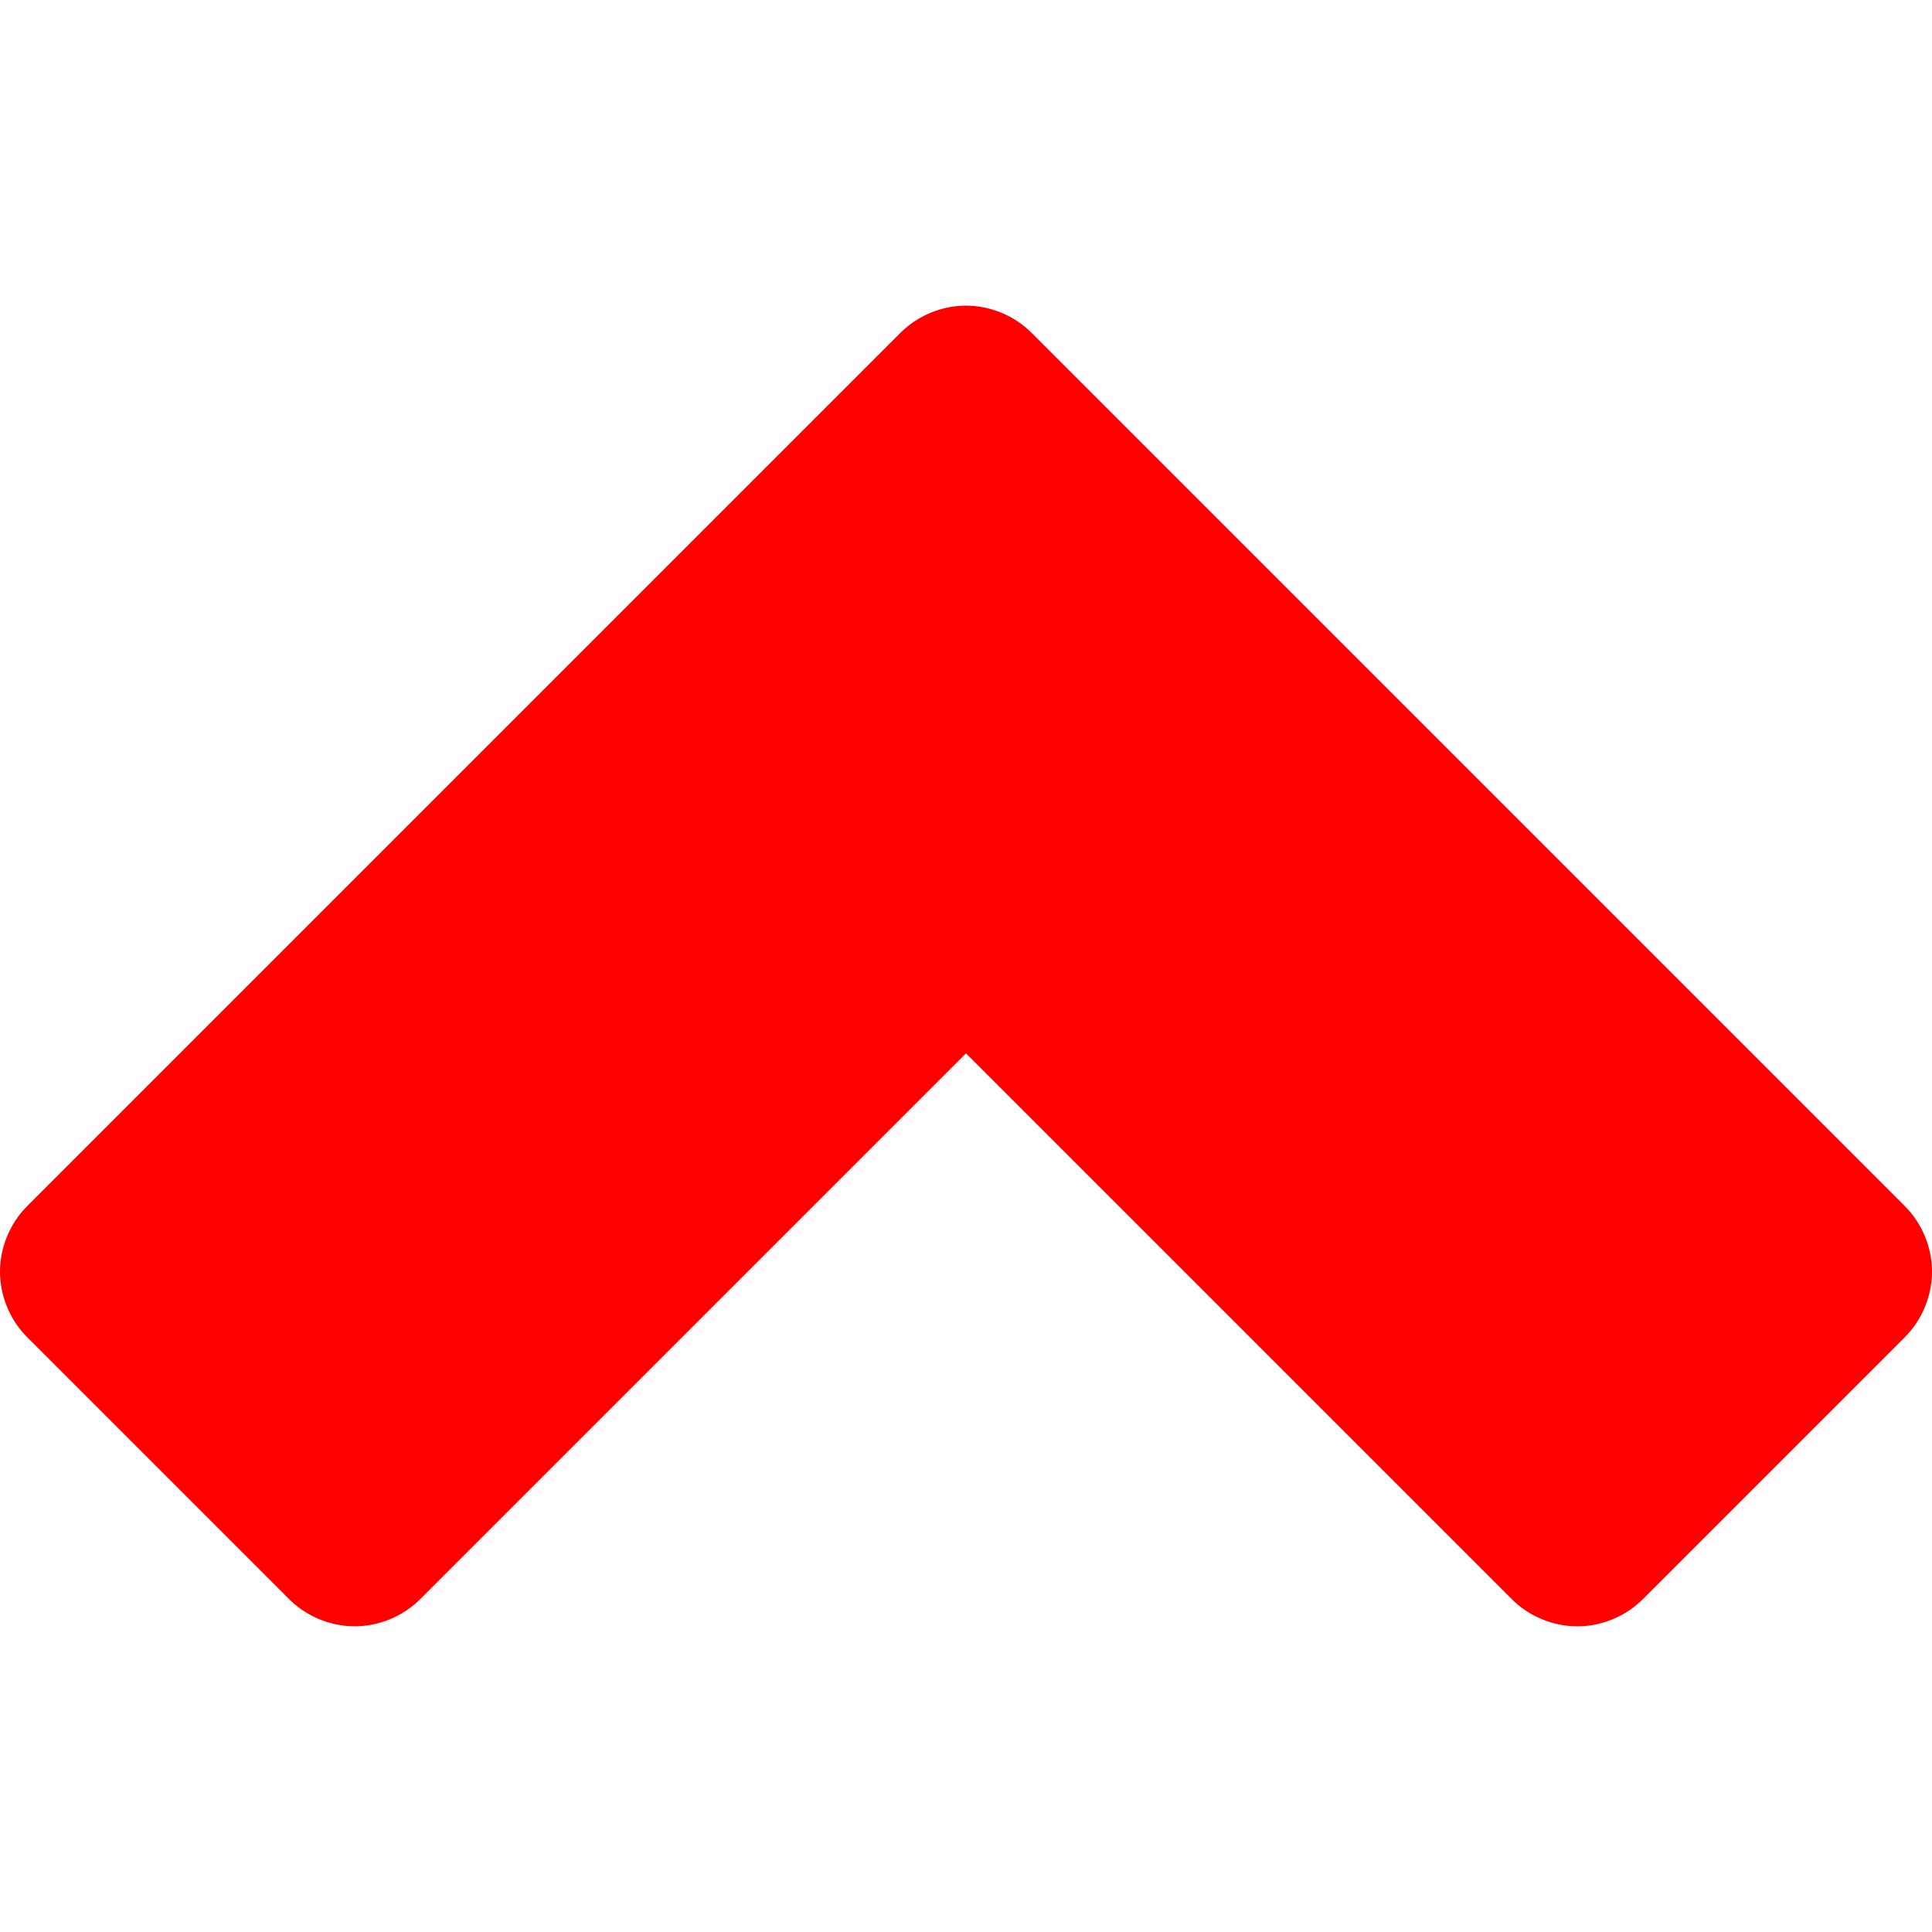
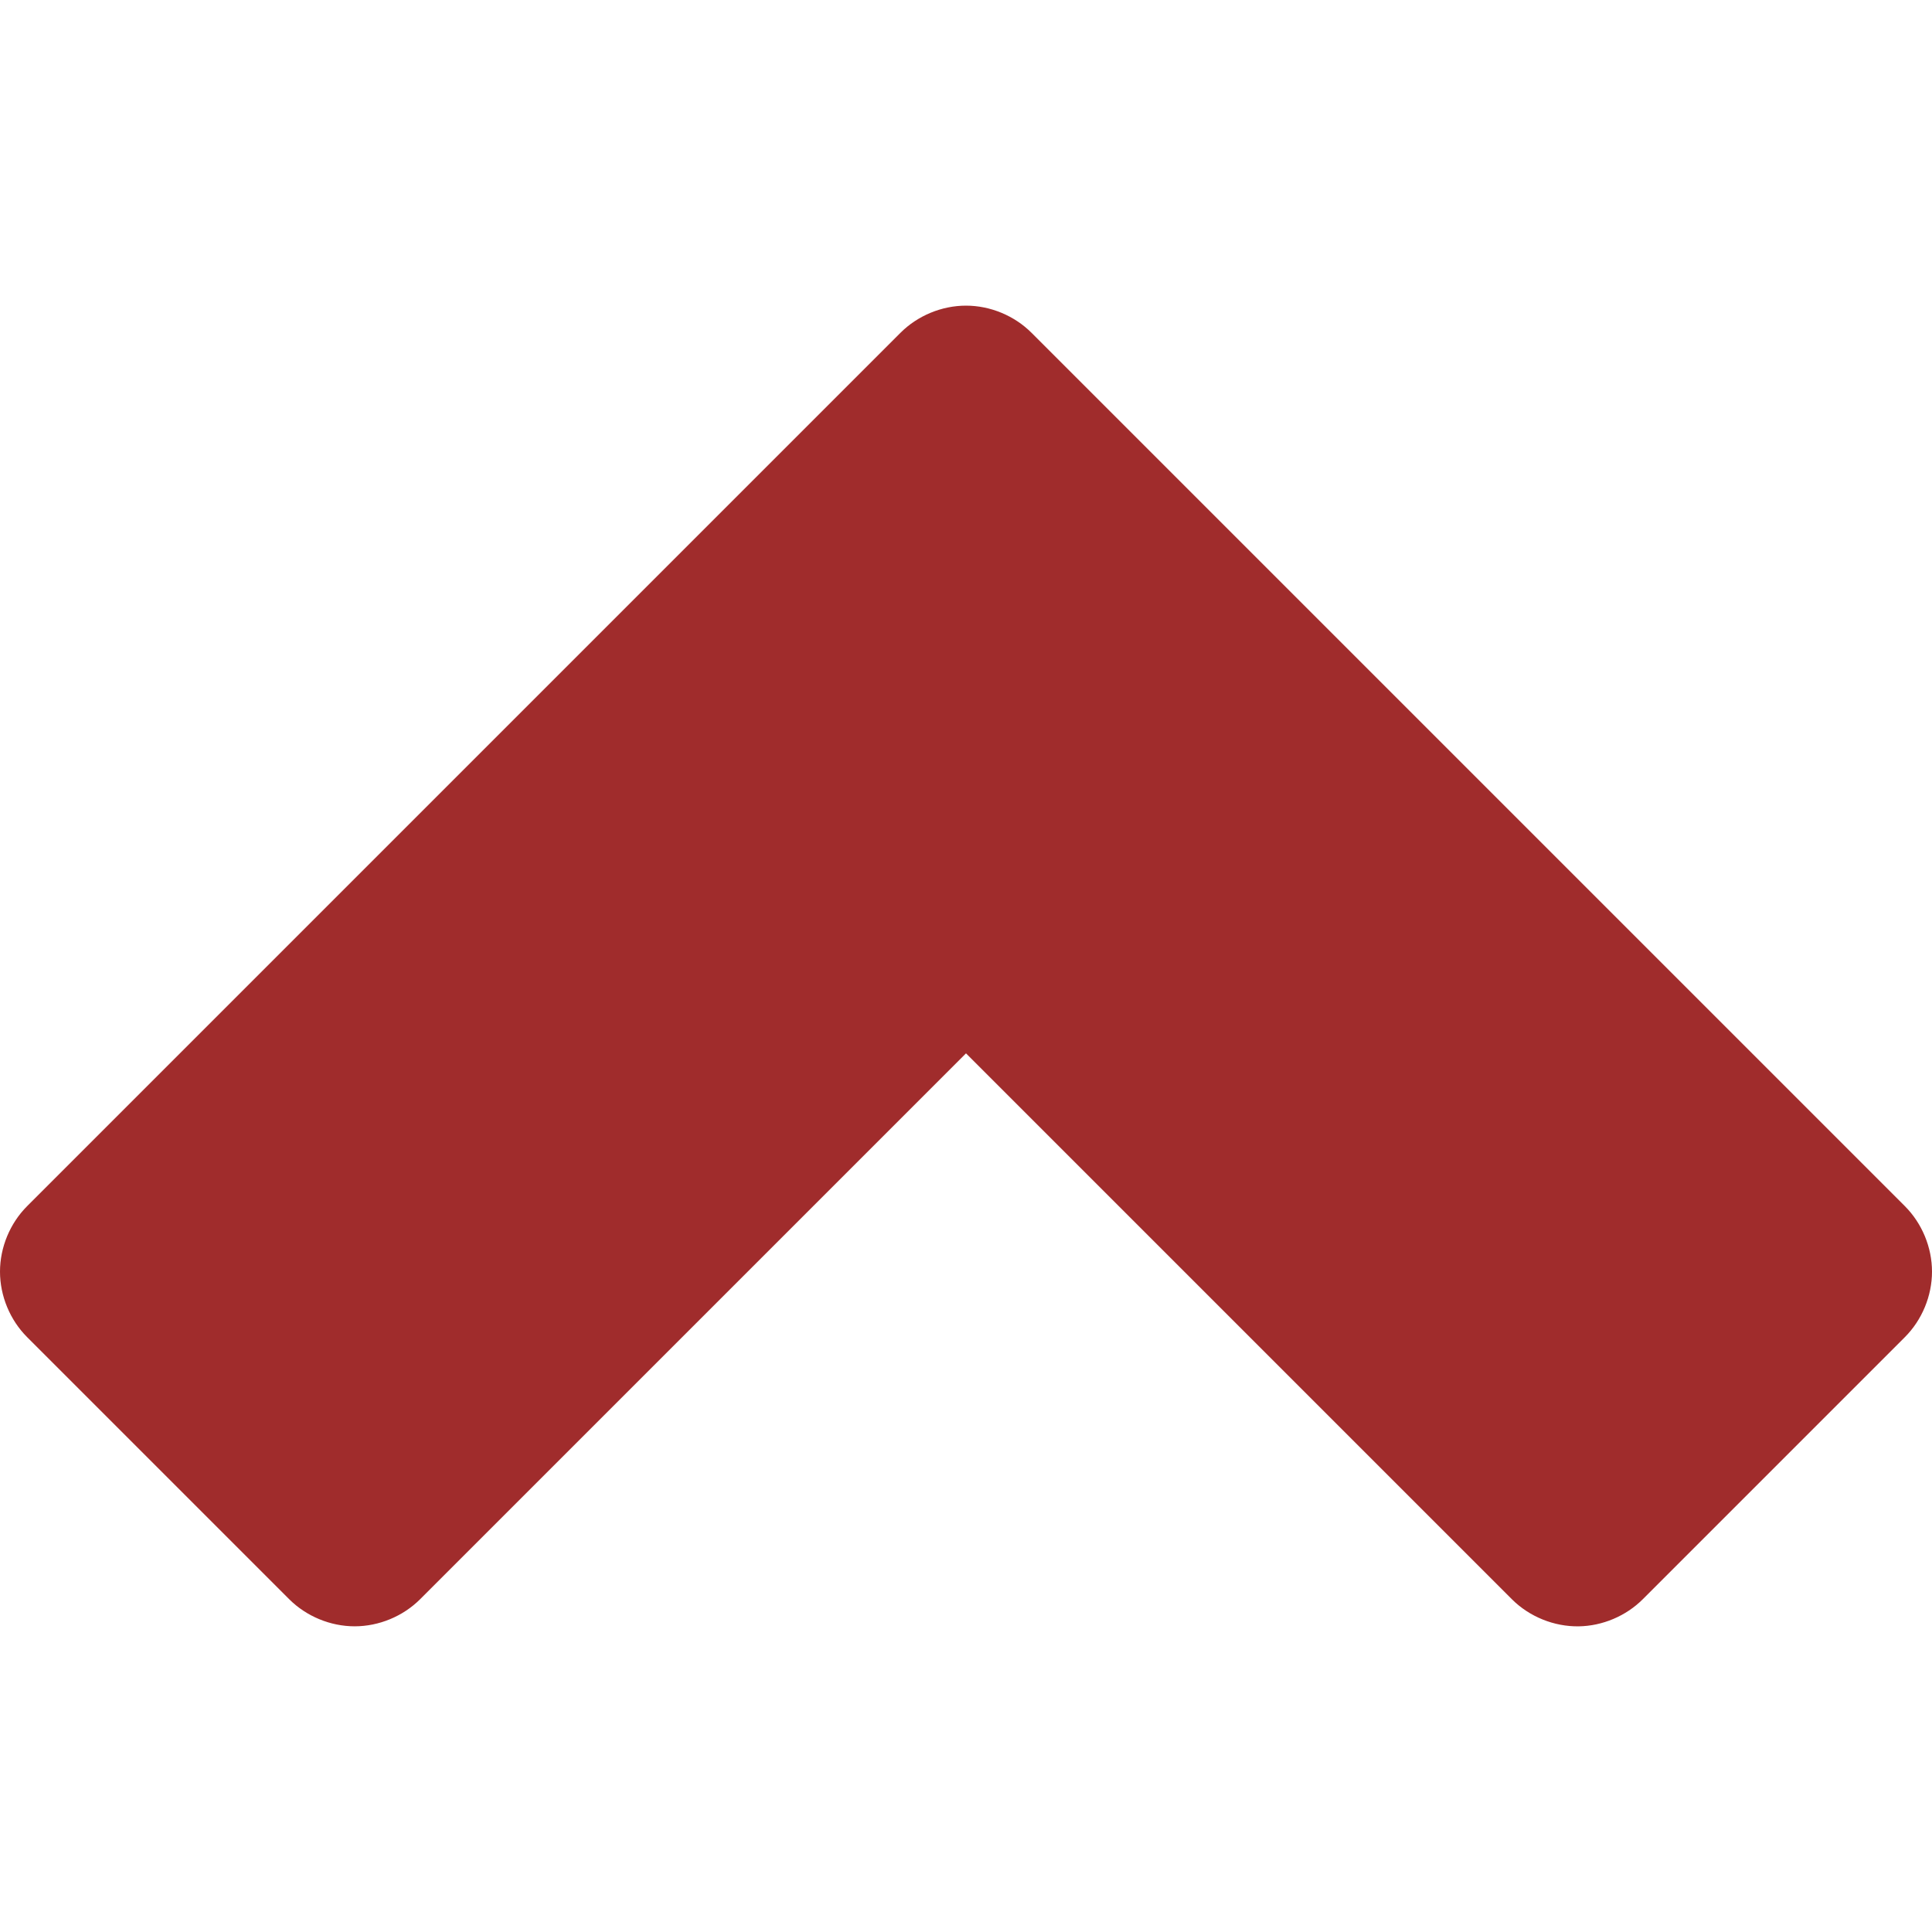
<svg xmlns="http://www.w3.org/2000/svg" version="1.1" id="Capa_1" x="0px" y="0px" viewBox="0 0 405.457 405.457" style="enable-background:new 0 0 405.457 405.457;" xml:space="preserve">
  <defs id="defs39" />
-   <g id="g3" style="fill:#ff0000">
-     <path style="fill:#ff0000" d="M331.322,341.31c4.985-0.078,9.911-2.163,13.438-5.688l55-55c3.601-3.599,5.697-8.659,5.697-13.75   s-2.096-10.151-5.697-13.75L216.478,69.841c-3.599-3.601-8.659-5.697-13.75-5.697s-10.151,2.096-13.75,5.697L5.697,253.123   C2.096,256.722,0,261.782,0,266.873s2.096,10.151,5.697,13.75l55,55c3.598,3.591,8.651,5.681,13.734,5.681   s10.136-2.09,13.734-5.681l114.562-114.562L317.29,335.623C320.958,339.287,326.139,341.387,331.322,341.31z" id="path5" />
+   <g id="g3" style="fill:#a02c2c;fill-opacity:1">
+     <path style="fill:#a02c2c;fill-opacity:1" d="M331.322,341.31c4.985-0.078,9.911-2.163,13.438-5.688l55-55c3.601-3.599,5.697-8.659,5.697-13.75   s-2.096-10.151-5.697-13.75L216.478,69.841c-3.599-3.601-8.659-5.697-13.75-5.697s-10.151,2.096-13.75,5.697L5.697,253.123   C2.096,256.722,0,261.782,0,266.873s2.096,10.151,5.697,13.75l55,55c3.598,3.591,8.651,5.681,13.734,5.681   s10.136-2.09,13.734-5.681l114.562-114.562L317.29,335.623C320.958,339.287,326.139,341.387,331.322,341.31z" id="path5" />
  </g>
  <g id="g7" />
  <g id="g9" />
  <g id="g11" />
  <g id="g13" />
  <g id="g15" />
  <g id="g17" />
  <g id="g19" />
  <g id="g21" />
  <g id="g23" />
  <g id="g25" />
  <g id="g27" />
  <g id="g29" />
  <g id="g31" />
  <g id="g33" />
  <g id="g35" />
</svg>
